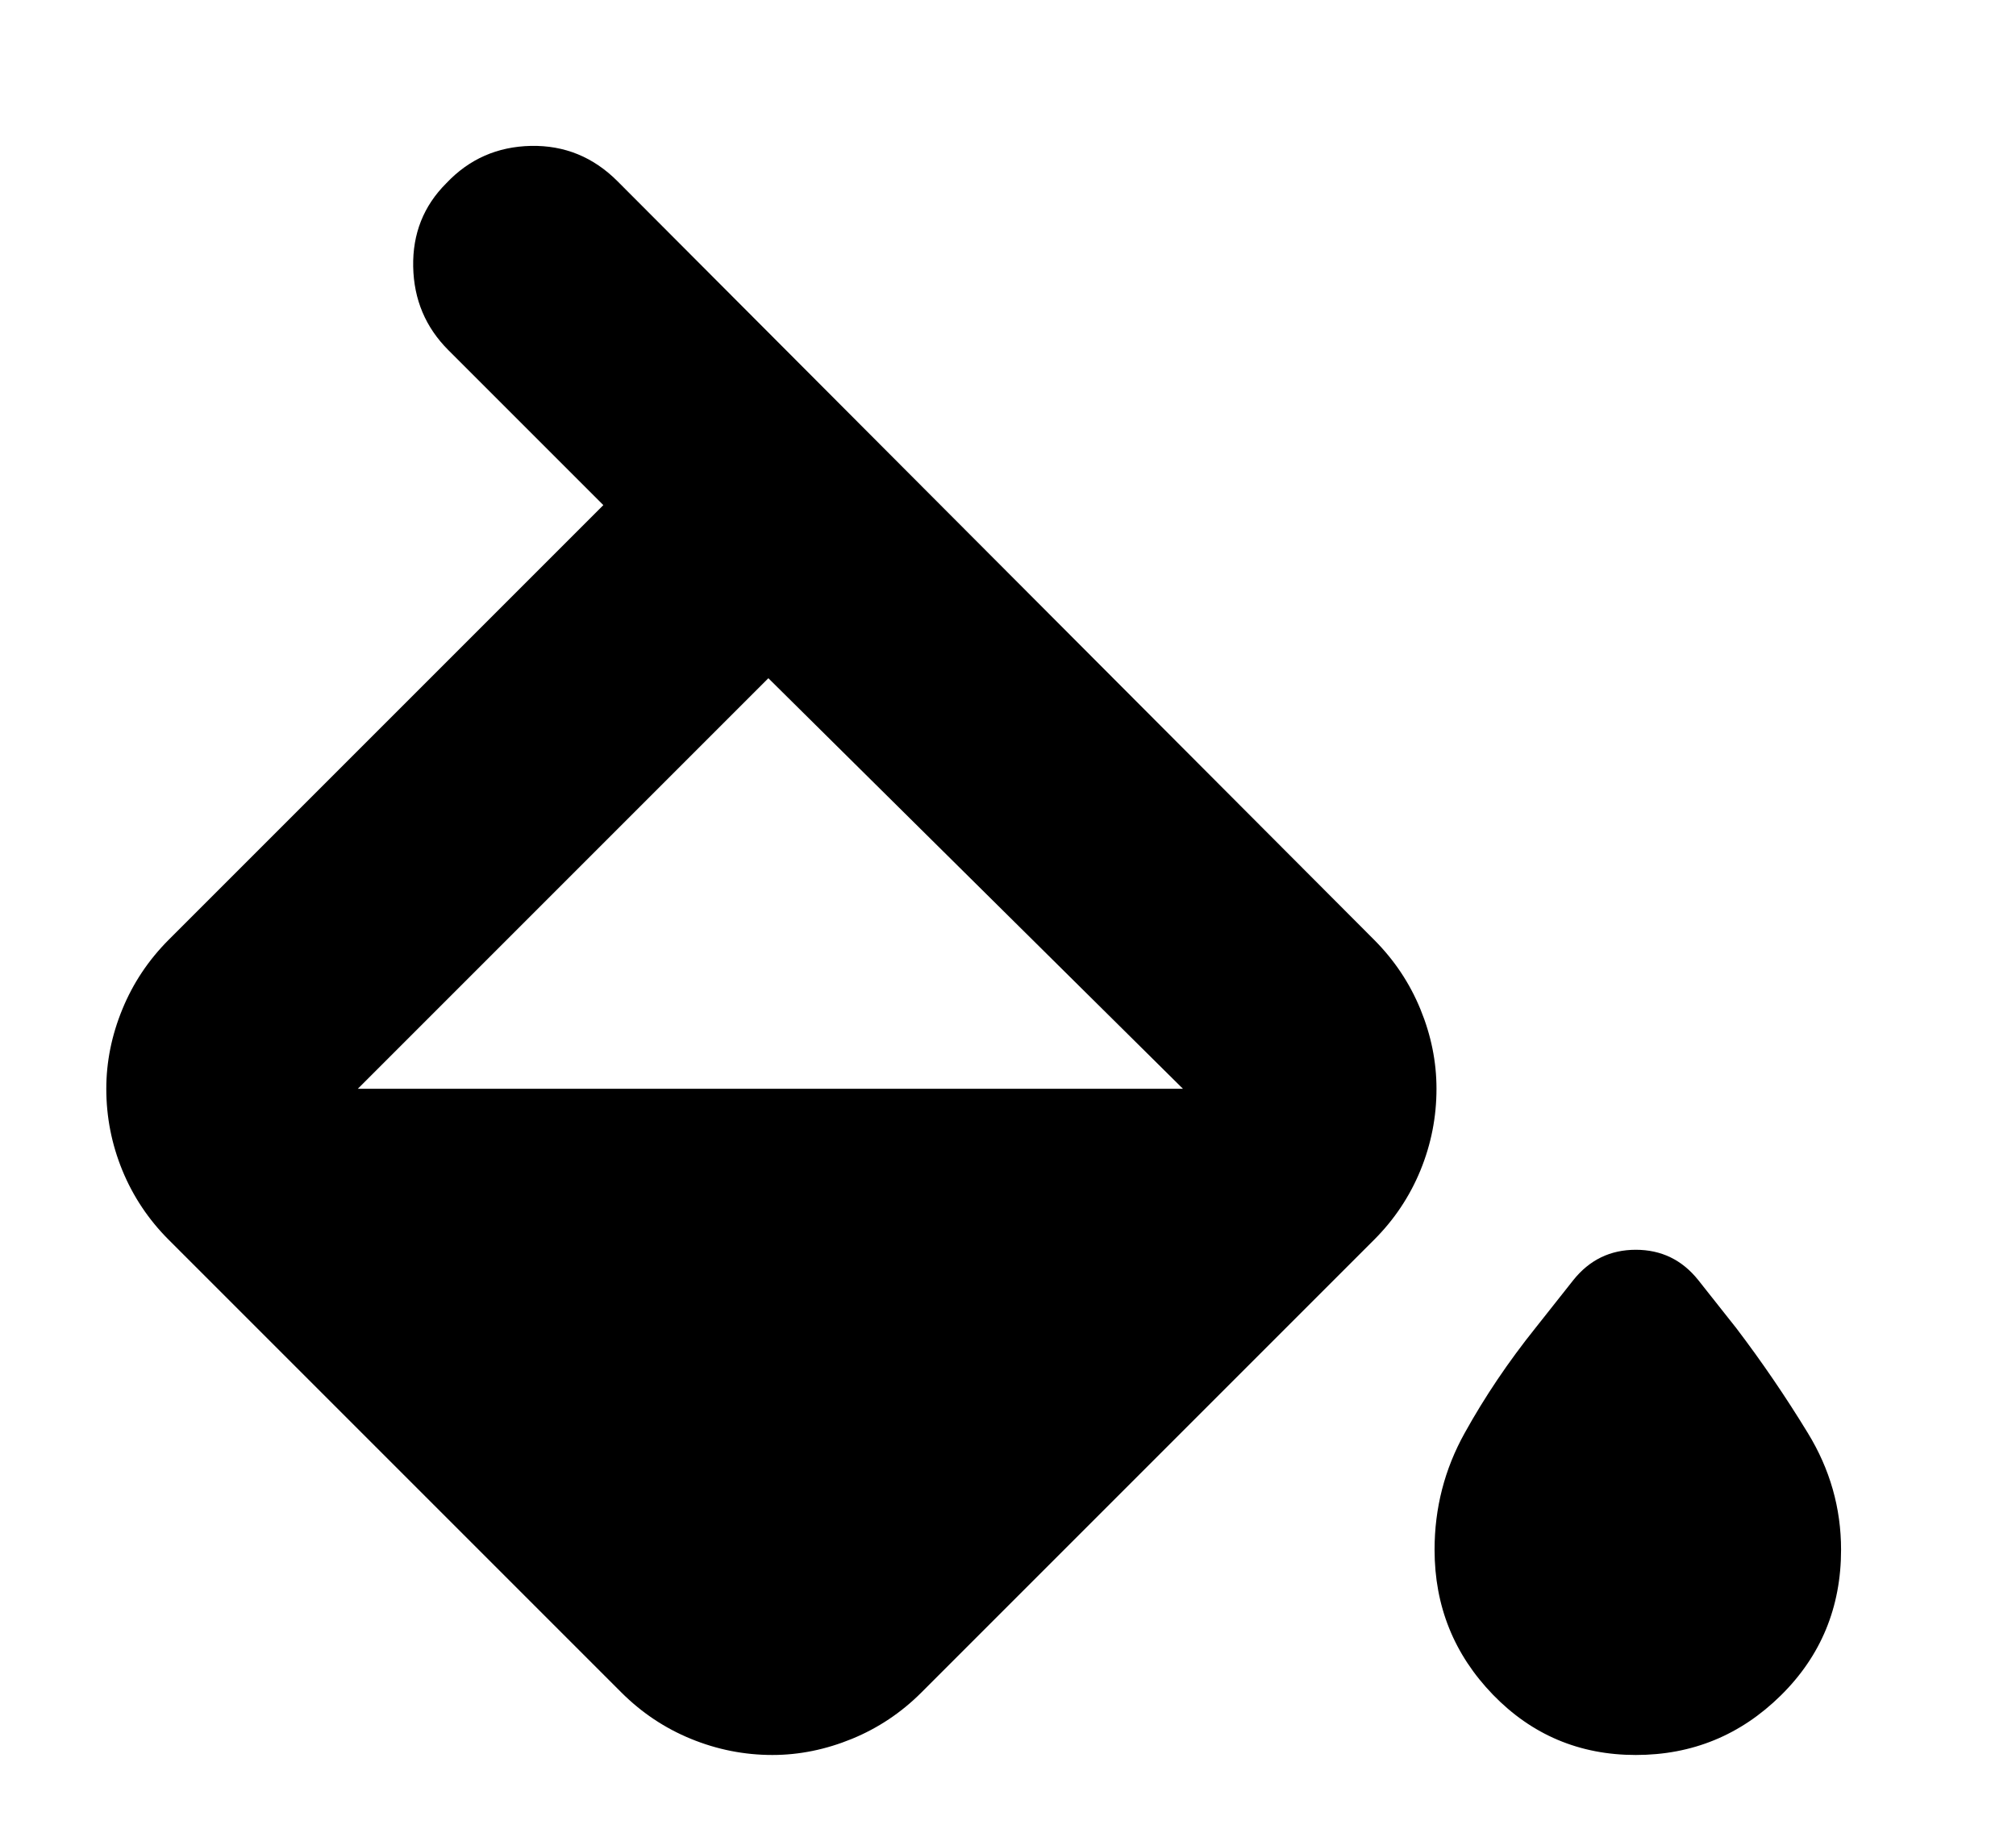
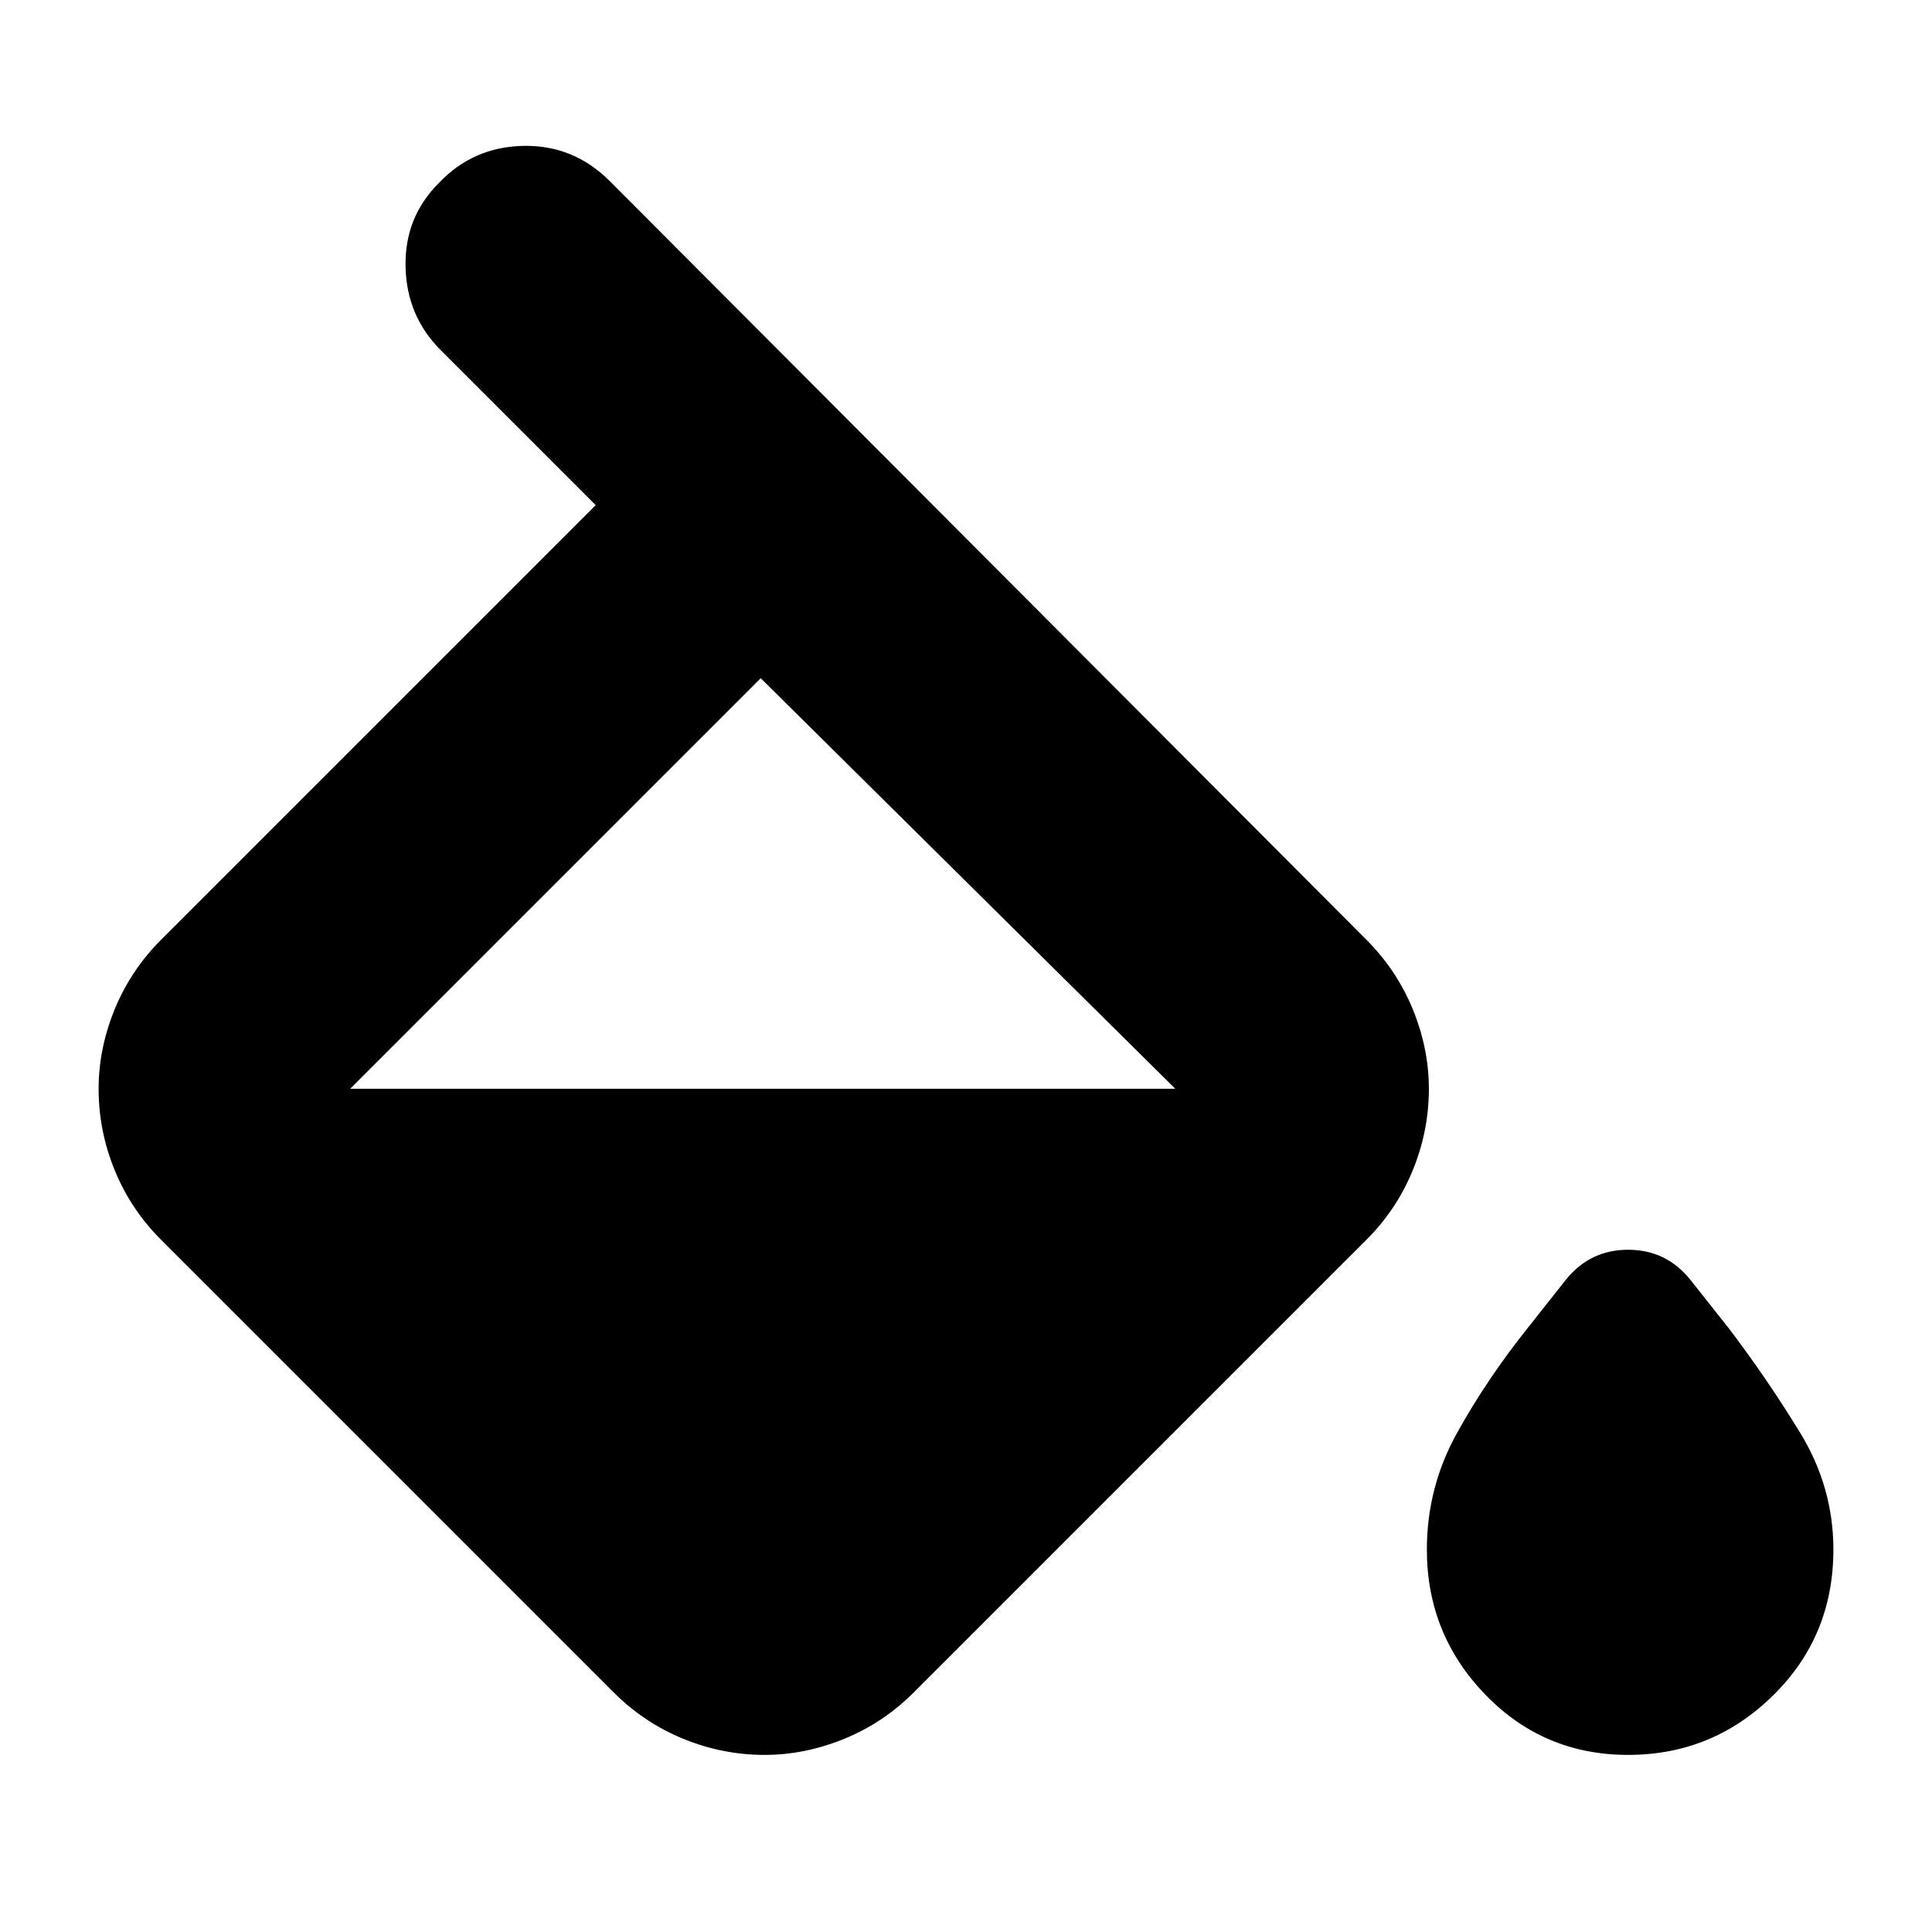
- <svg xmlns="http://www.w3.org/2000/svg" width="22" height="20" viewBox="0 0 22 20" fill="none">
-   <mask id="mask0_416_54" style="mask-type:alpha" maskUnits="userSpaceOnUse" x="0" y="0" width="22" height="22">
-     <rect x="0.083" width="21.083" height="21.083" fill="currentColor" />
+ <svg xmlns="http://www.w3.org/2000/svg" width="24" height="24" viewBox="0 0 24 24" fill="none">
+   <mask id="mask0_737_1283" style="mask-type:alpha" maskUnits="userSpaceOnUse" x="0" y="0" width="24" height="24">
+     <rect width="24" height="24" fill="currentColor" />
  </mask>
-   <g mask="url(#mask0_416_54)">
-     <path d="M6.782 18.47L1.84 13.528C1.621 13.309 1.452 13.056 1.335 12.771C1.218 12.485 1.16 12.189 1.16 11.881C1.16 11.588 1.218 11.299 1.335 11.014C1.452 10.728 1.621 10.476 1.84 10.256L6.584 5.512L4.893 3.821C4.644 3.572 4.516 3.269 4.509 2.91C4.502 2.551 4.622 2.247 4.871 1.999C5.12 1.735 5.428 1.6 5.794 1.592C6.16 1.585 6.474 1.713 6.738 1.977L14.996 10.256C15.215 10.476 15.384 10.728 15.501 11.014C15.618 11.299 15.676 11.588 15.676 11.881C15.676 12.189 15.618 12.485 15.501 12.771C15.384 13.056 15.215 13.309 14.996 13.528L10.054 18.47C9.835 18.689 9.582 18.858 9.297 18.975C9.011 19.092 8.722 19.151 8.429 19.151C8.122 19.151 7.825 19.092 7.54 18.975C7.254 18.858 7.002 18.689 6.782 18.47ZM8.385 7.401L3.905 11.881H12.909C12.909 11.852 12.909 11.852 12.909 11.881L8.385 7.401ZM17.851 19.151C17.236 19.151 16.716 18.931 16.291 18.492C15.867 18.053 15.655 17.526 15.655 16.911C15.655 16.457 15.764 16.032 15.984 15.637C16.203 15.242 16.46 14.861 16.753 14.495L17.17 13.968C17.346 13.748 17.573 13.638 17.851 13.638C18.129 13.638 18.356 13.748 18.532 13.968L18.949 14.495C19.227 14.861 19.487 15.242 19.728 15.637C19.97 16.032 20.091 16.457 20.091 16.911C20.091 17.54 19.871 18.071 19.432 18.503C18.993 18.935 18.466 19.151 17.851 19.151Z" fill="currentColor" />
+   <g mask="url(#mask0_737_1283)">
+     <path d="M7.625 21.025L2 15.4C1.75 15.15 1.558 14.863 1.425 14.537C1.292 14.213 1.225 13.875 1.225 13.525C1.225 13.192 1.292 12.863 1.425 12.537C1.558 12.213 1.75 11.925 2 11.675L7.4 6.275L5.475 4.35C5.192 4.067 5.046 3.721 5.038 3.312C5.029 2.904 5.167 2.558 5.45 2.275C5.733 1.975 6.083 1.821 6.5 1.812C6.917 1.804 7.275 1.95 7.575 2.25L16.975 11.675C17.225 11.925 17.417 12.213 17.55 12.537C17.683 12.863 17.75 13.192 17.75 13.525C17.75 13.875 17.683 14.213 17.55 14.537C17.417 14.863 17.225 15.15 16.975 15.4L11.35 21.025C11.1 21.275 10.813 21.467 10.488 21.6C10.163 21.733 9.833 21.8 9.5 21.8C9.15 21.8 8.813 21.733 8.488 21.6C8.163 21.467 7.875 21.275 7.625 21.025ZM9.45 8.425L4.35 13.525H14.6C14.6 13.492 14.6 13.492 14.6 13.525L9.45 8.425ZM20.225 21.8C19.525 21.8 18.933 21.55 18.45 21.05C17.967 20.55 17.725 19.95 17.725 19.25C17.725 18.733 17.85 18.25 18.1 17.8C18.35 17.35 18.642 16.917 18.975 16.5L19.45 15.9C19.65 15.65 19.908 15.525 20.225 15.525C20.542 15.525 20.8 15.65 21 15.9L21.475 16.5C21.792 16.917 22.088 17.35 22.363 17.8C22.638 18.25 22.775 18.733 22.775 19.25C22.775 19.967 22.525 20.571 22.025 21.062C21.525 21.554 20.925 21.8 20.225 21.8Z" fill="currentColor" />
  </g>
</svg>
